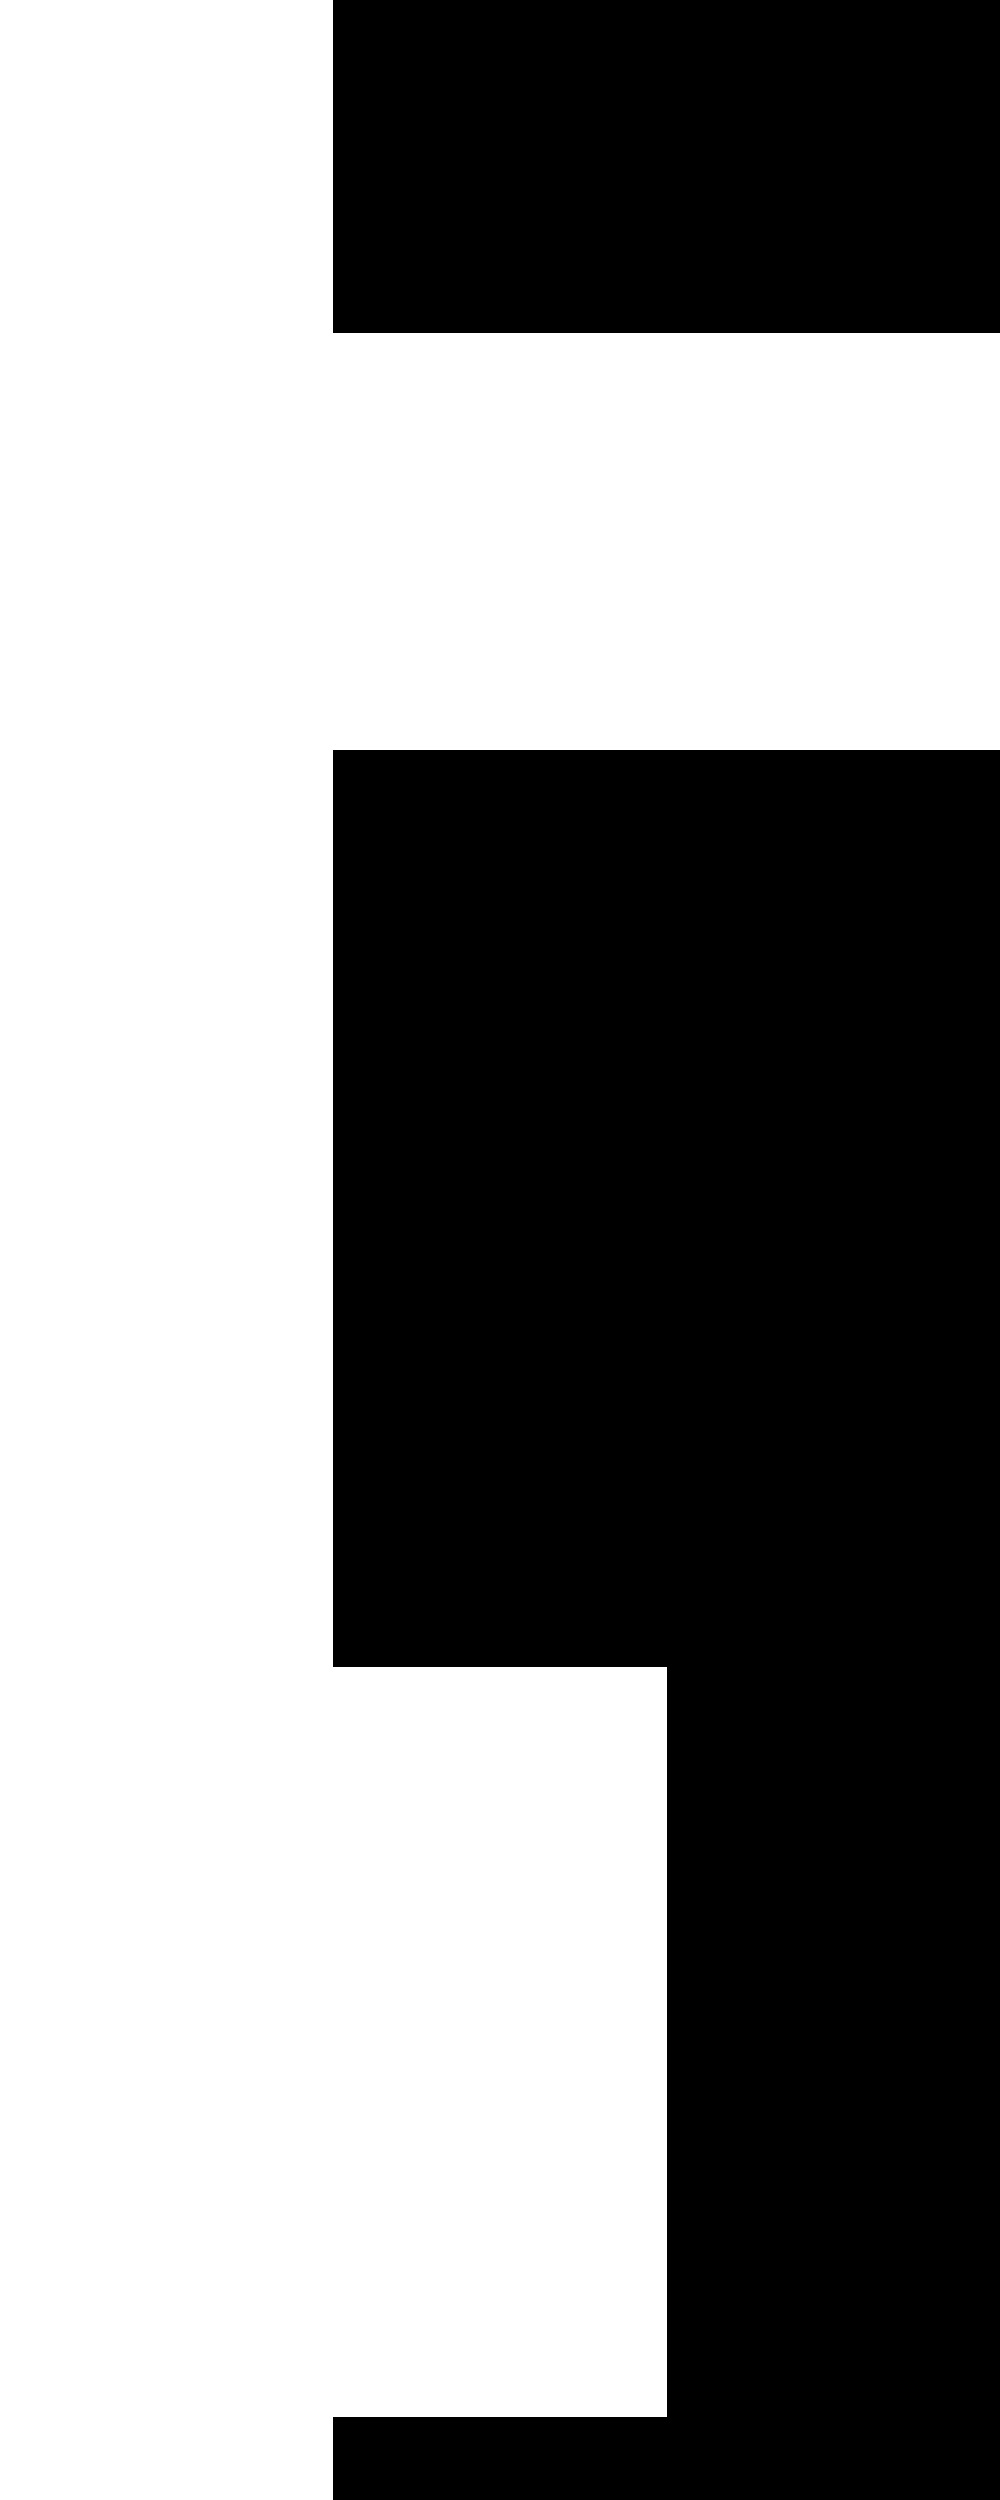
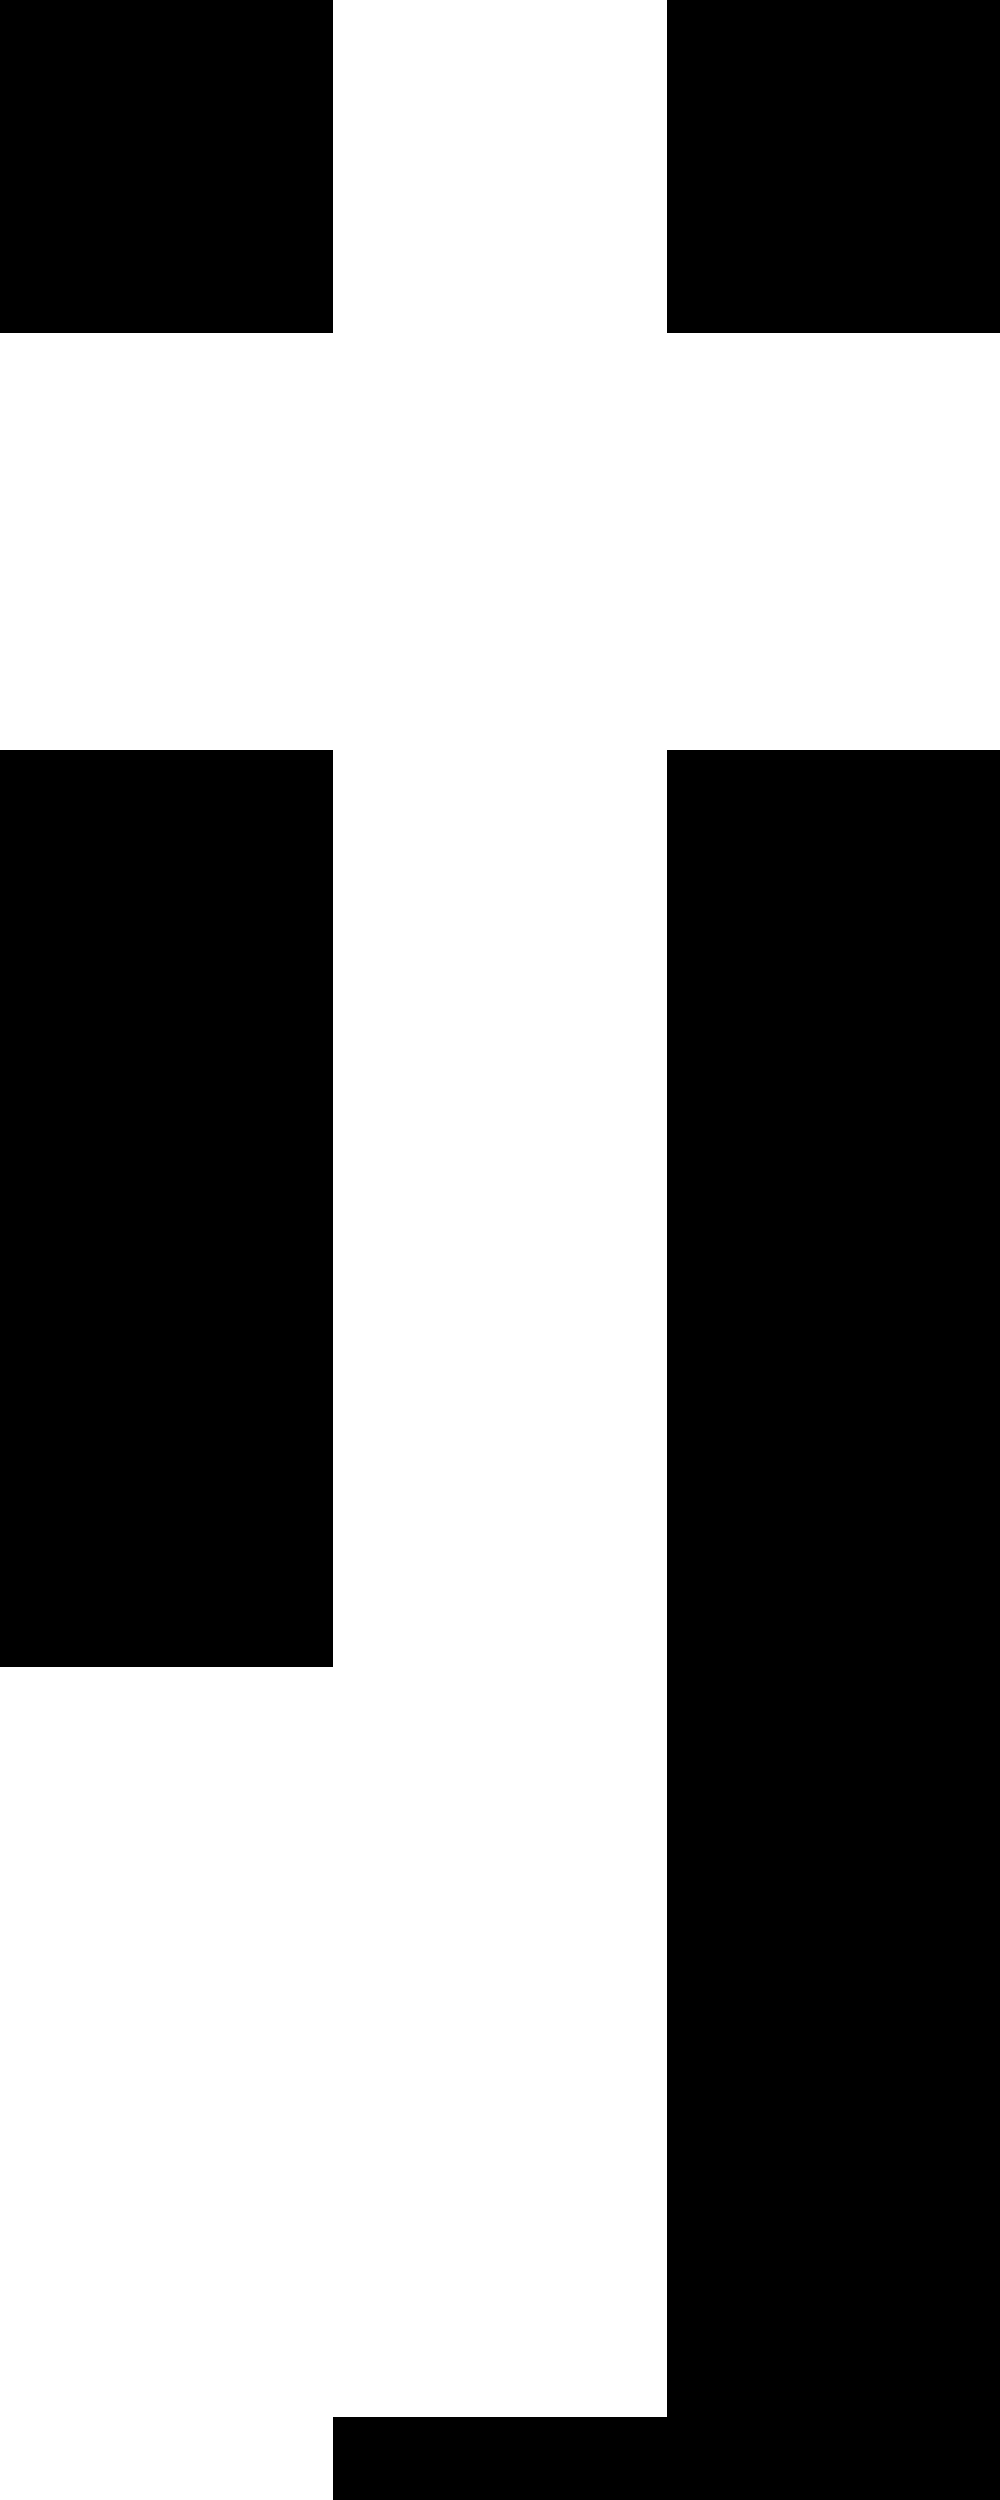
<svg xmlns="http://www.w3.org/2000/svg" viewBox="0 0 12 30" shape-rendering="crispEdges">
  <g>
-     <polygon class="ij" points="4,9 8,9 8,20 4,20" />
-     <polygon class="ij" points="4,0 8,0 8,4 4,4" />
+     <polygon class="ij" points="0,9 4,9 4,20 0,20" />
+     <polygon class="ij" points="0,0 4,0 4,4 0,4" />
    <polygon class="ij" points="8,9 12,9 12,30 8,30" />
    <polygon class="ij" points="8,0 12,0 12,4 8,4" />
    <polygon class="ij" points="4,29 8,29 8,30 4,30" />
  </g>
</svg>
